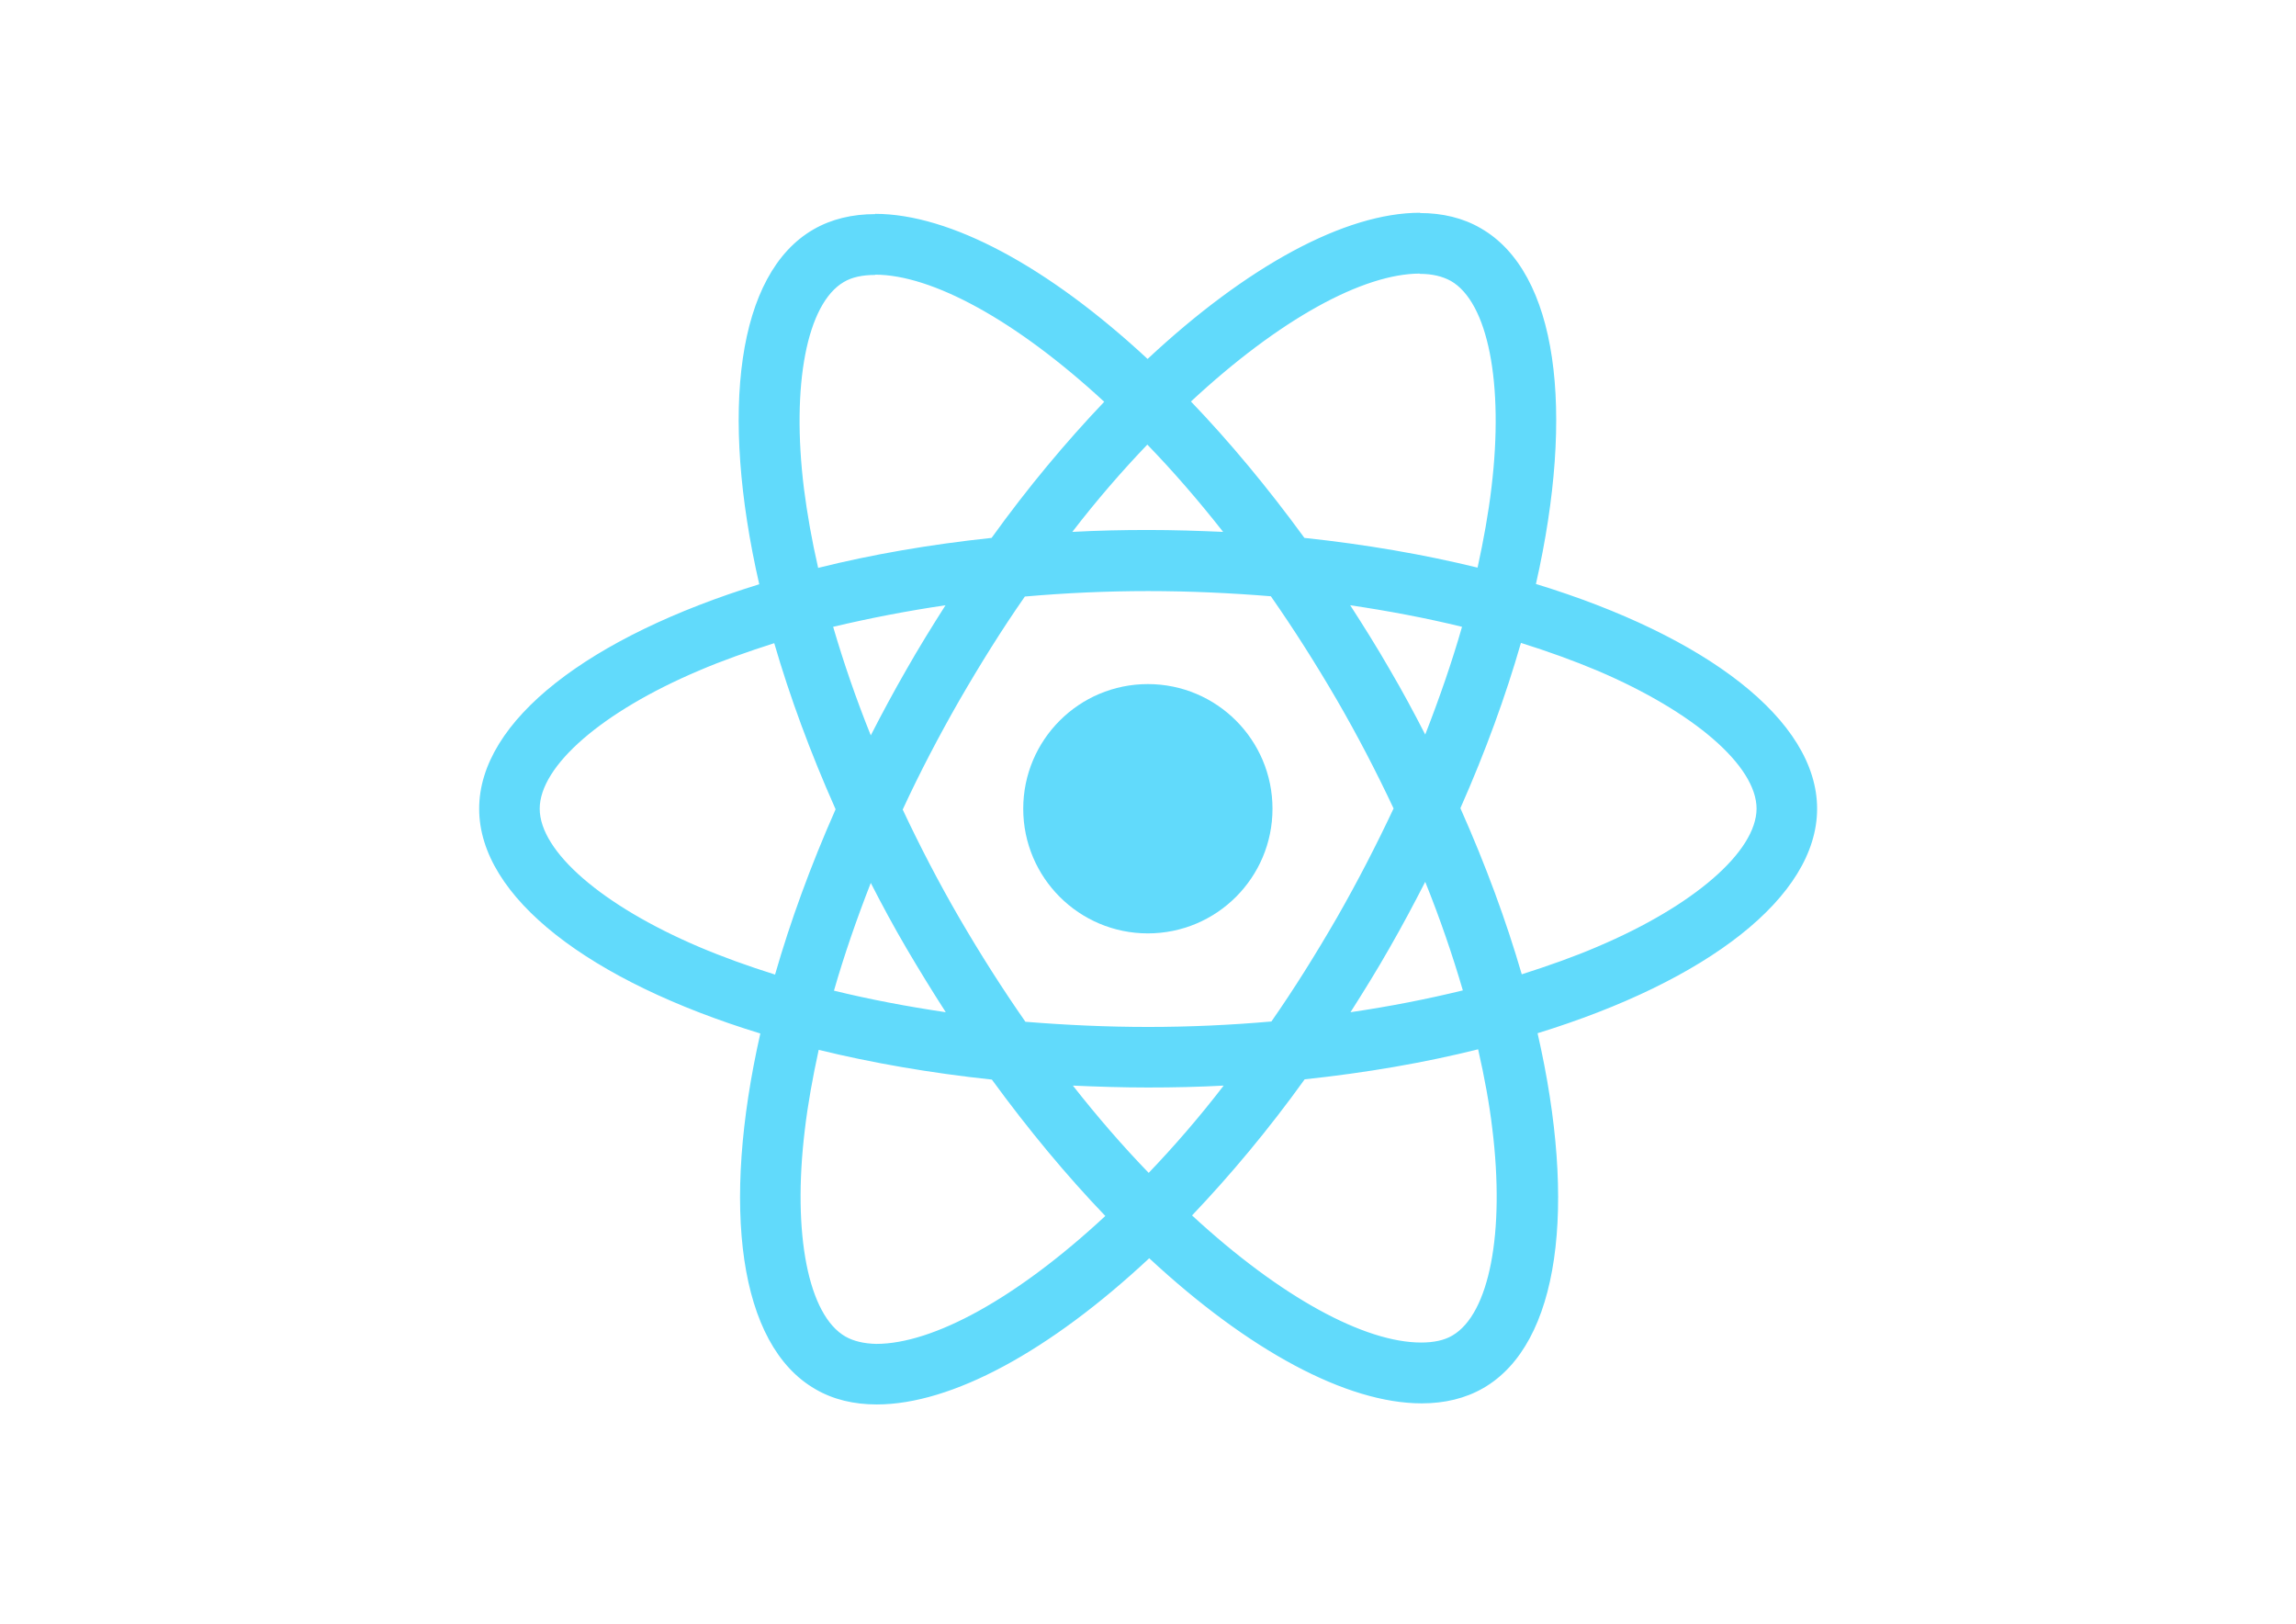
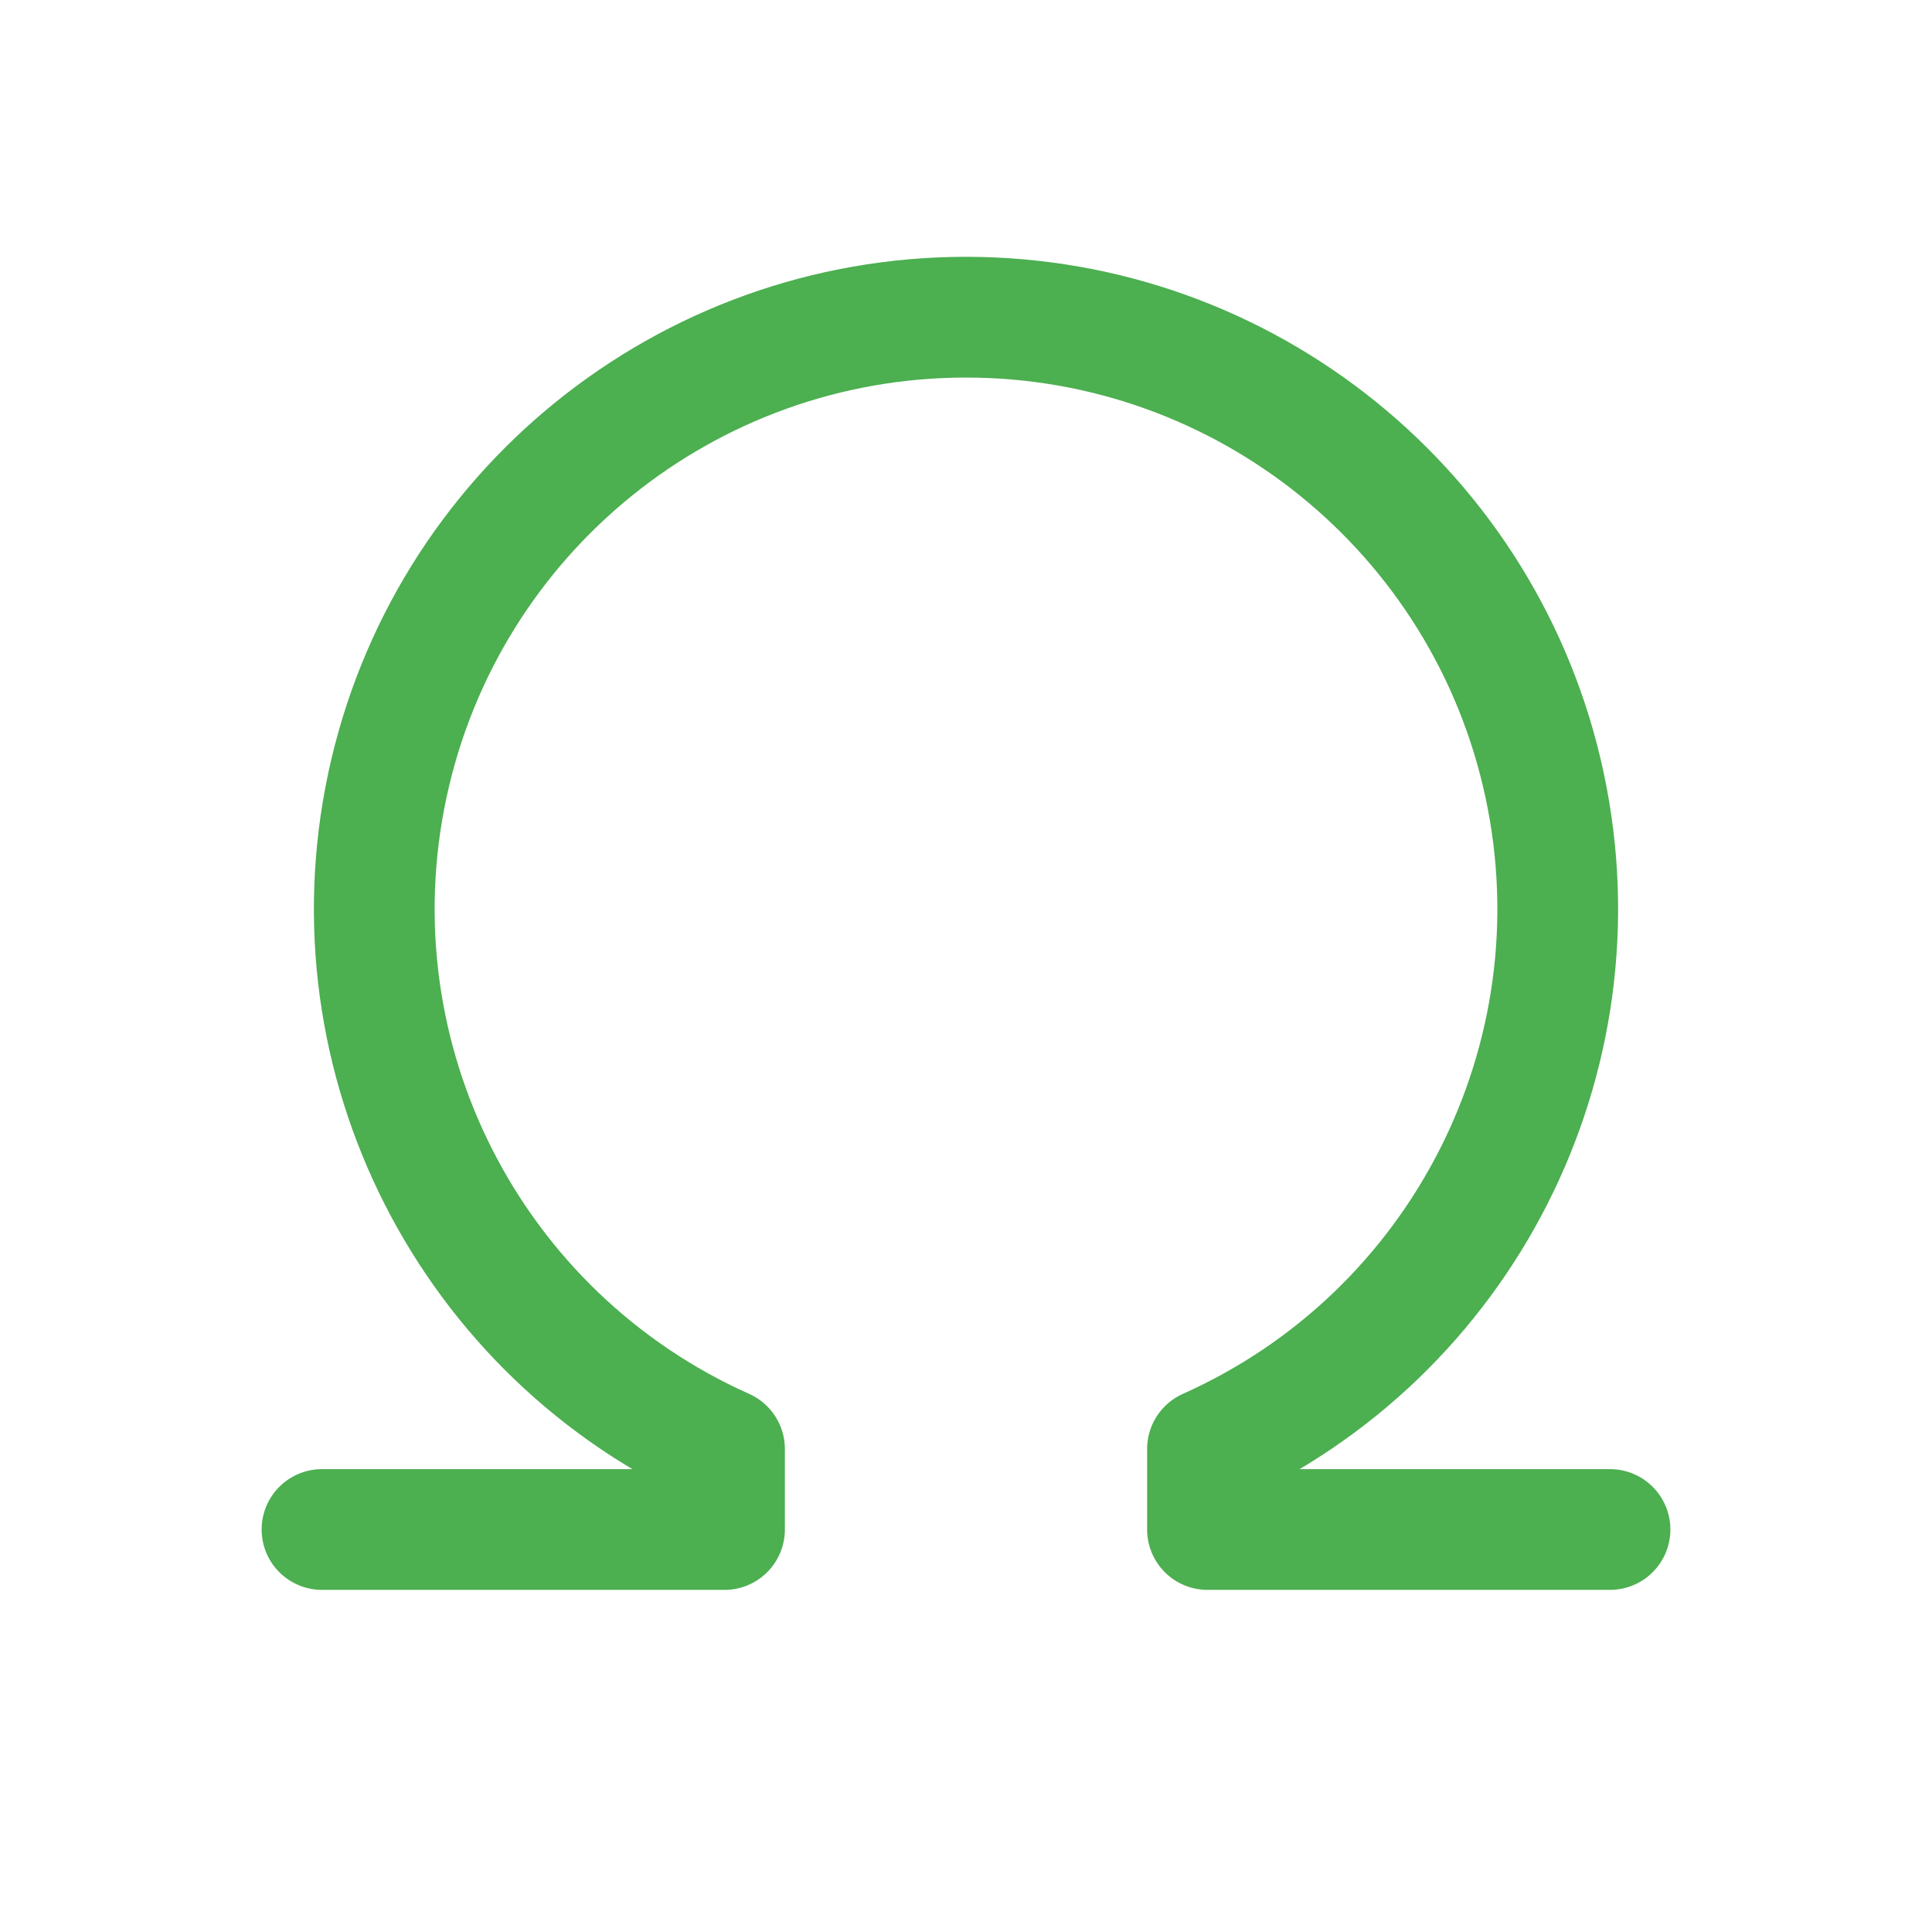
- <svg xmlns="http://www.w3.org/2000/svg" viewBox="0 0 841.9 595.3">
-   <g fill="#61DAFB">
-     <path d="M666.3 296.5c0-32.5-40.7-63.3-103.1-82.4 14.4-63.6 8-114.2-20.2-130.4-6.5-3.8-14.1-5.6-22.4-5.6v22.3c4.6 0 8.3.9 11.4 2.6 13.6 7.8 19.5 37.5 14.9 75.7-1.1 9.4-2.9 19.3-5.1 29.4-19.6-4.8-41-8.5-63.5-10.9-13.5-18.5-27.5-35.3-41.6-50 32.6-30.3 63.2-46.9 84-46.9V78c-27.5 0-63.5 19.6-99.9 53.6-36.4-33.8-72.4-53.2-99.9-53.2v22.3c20.7 0 51.4 16.5 84 46.6-14 14.7-28 31.4-41.3 49.9-22.6 2.4-44 6.1-63.6 11-2.3-10-4-19.7-5.2-29-4.7-38.2 1.1-67.9 14.6-75.8 3-1.8 6.9-2.6 11.5-2.6V78.5c-8.4 0-16 1.8-22.6 5.6-28.1 16.2-34.4 66.7-19.9 130.1-62.2 19.2-102.7 49.9-102.7 82.3 0 32.5 40.7 63.3 103.1 82.4-14.4 63.6-8 114.2 20.2 130.4 6.5 3.8 14.1 5.6 22.5 5.6 27.5 0 63.5-19.6 99.9-53.6 36.4 33.8 72.4 53.2 99.9 53.2 8.4 0 16-1.8 22.6-5.6 28.1-16.2 34.4-66.7 19.9-130.1 62-19.1 102.5-49.9 102.5-82.3zm-130.2-66.7c-3.7 12.9-8.3 26.2-13.5 39.5-4.1-8-8.4-16-13.1-24-4.6-8-9.5-15.8-14.4-23.4 14.2 2.1 27.9 4.7 41 7.9zm-45.8 106.5c-7.8 13.5-15.8 26.3-24.1 38.2-14.9 1.3-30 2-45.2 2-15.1 0-30.2-.7-45-1.9-8.3-11.9-16.4-24.6-24.2-38-7.6-13.1-14.5-26.4-20.8-39.8 6.2-13.4 13.2-26.8 20.7-39.9 7.8-13.5 15.8-26.3 24.1-38.2 14.9-1.3 30-2 45.2-2 15.1 0 30.2.7 45 1.9 8.3 11.9 16.4 24.6 24.2 38 7.6 13.1 14.5 26.4 20.8 39.8-6.3 13.4-13.2 26.8-20.7 39.9zm32.3-13c5.4 13.4 10 26.8 13.8 39.8-13.1 3.2-26.9 5.9-41.2 8 4.9-7.7 9.8-15.6 14.4-23.7 4.6-8 8.9-16.1 13-24.1zM421.2 430c-9.3-9.6-18.6-20.3-27.8-32 9 .4 18.2.7 27.5.7 9.4 0 18.7-.2 27.8-.7-9 11.7-18.3 22.4-27.5 32zm-74.4-58.9c-14.2-2.1-27.9-4.7-41-7.9 3.7-12.9 8.3-26.2 13.5-39.5 4.1 8 8.4 16 13.1 24 4.7 8 9.5 15.8 14.4 23.4zM420.7 163c9.3 9.6 18.6 20.3 27.8 32-9-.4-18.2-.7-27.5-.7-9.4 0-18.7.2-27.8.7 9-11.7 18.3-22.4 27.5-32zm-74 58.9c-4.9 7.7-9.8 15.6-14.4 23.7-4.6 8-8.9 16-13 24-5.4-13.4-10-26.8-13.8-39.8 13.1-3.1 26.9-5.8 41.2-7.9zm-90.5 125.2c-35.4-15.1-58.3-34.9-58.3-50.6 0-15.7 22.9-35.6 58.3-50.6 8.6-3.7 18-7 27.7-10.1 5.7 19.6 13.2 40 22.5 60.9-9.2 20.8-16.6 41.1-22.2 60.6-9.9-3.1-19.3-6.5-28-10.2zM310 490c-13.6-7.8-19.5-37.5-14.9-75.7 1.1-9.4 2.9-19.3 5.1-29.4 19.6 4.8 41 8.5 63.5 10.9 13.5 18.5 27.5 35.3 41.6 50-32.6 30.3-63.2 46.9-84 46.9-4.5-.1-8.3-1-11.3-2.7zm237.2-76.2c4.7 38.2-1.1 67.9-14.6 75.8-3 1.8-6.9 2.6-11.5 2.6-20.7 0-51.4-16.5-84-46.6 14-14.7 28-31.4 41.3-49.9 22.6-2.4 44-6.1 63.6-11 2.3 10.1 4.1 19.8 5.2 29.1zm38.5-66.7c-8.6 3.7-18 7-27.7 10.1-5.7-19.6-13.2-40-22.5-60.9 9.2-20.8 16.6-41.1 22.2-60.6 9.9 3.1 19.3 6.5 28.1 10.2 35.4 15.1 58.3 34.9 58.3 50.6-.1 15.7-23 35.6-58.4 50.6zM320.8 78.4z" />
-     <circle cx="420.9" cy="296.5" r="45.7" />
-     <path d="M520.5 78.1z" />
-   </g>
+ <svg xmlns="http://www.w3.org/2000/svg" class="icon icon-tabler icon-tabler-omega" width="44" height="44" viewBox="0 0 24 24" stroke-width="1.5" stroke="#4CAF50" fill="none" stroke-linecap="round" stroke-linejoin="round">
+   <path stroke="none" d="M0 0h24v24H0z" />
+   <path d="M4 19h5v-1a7.35 7.35 0 1 1 6 0v1h5" />
</svg>
